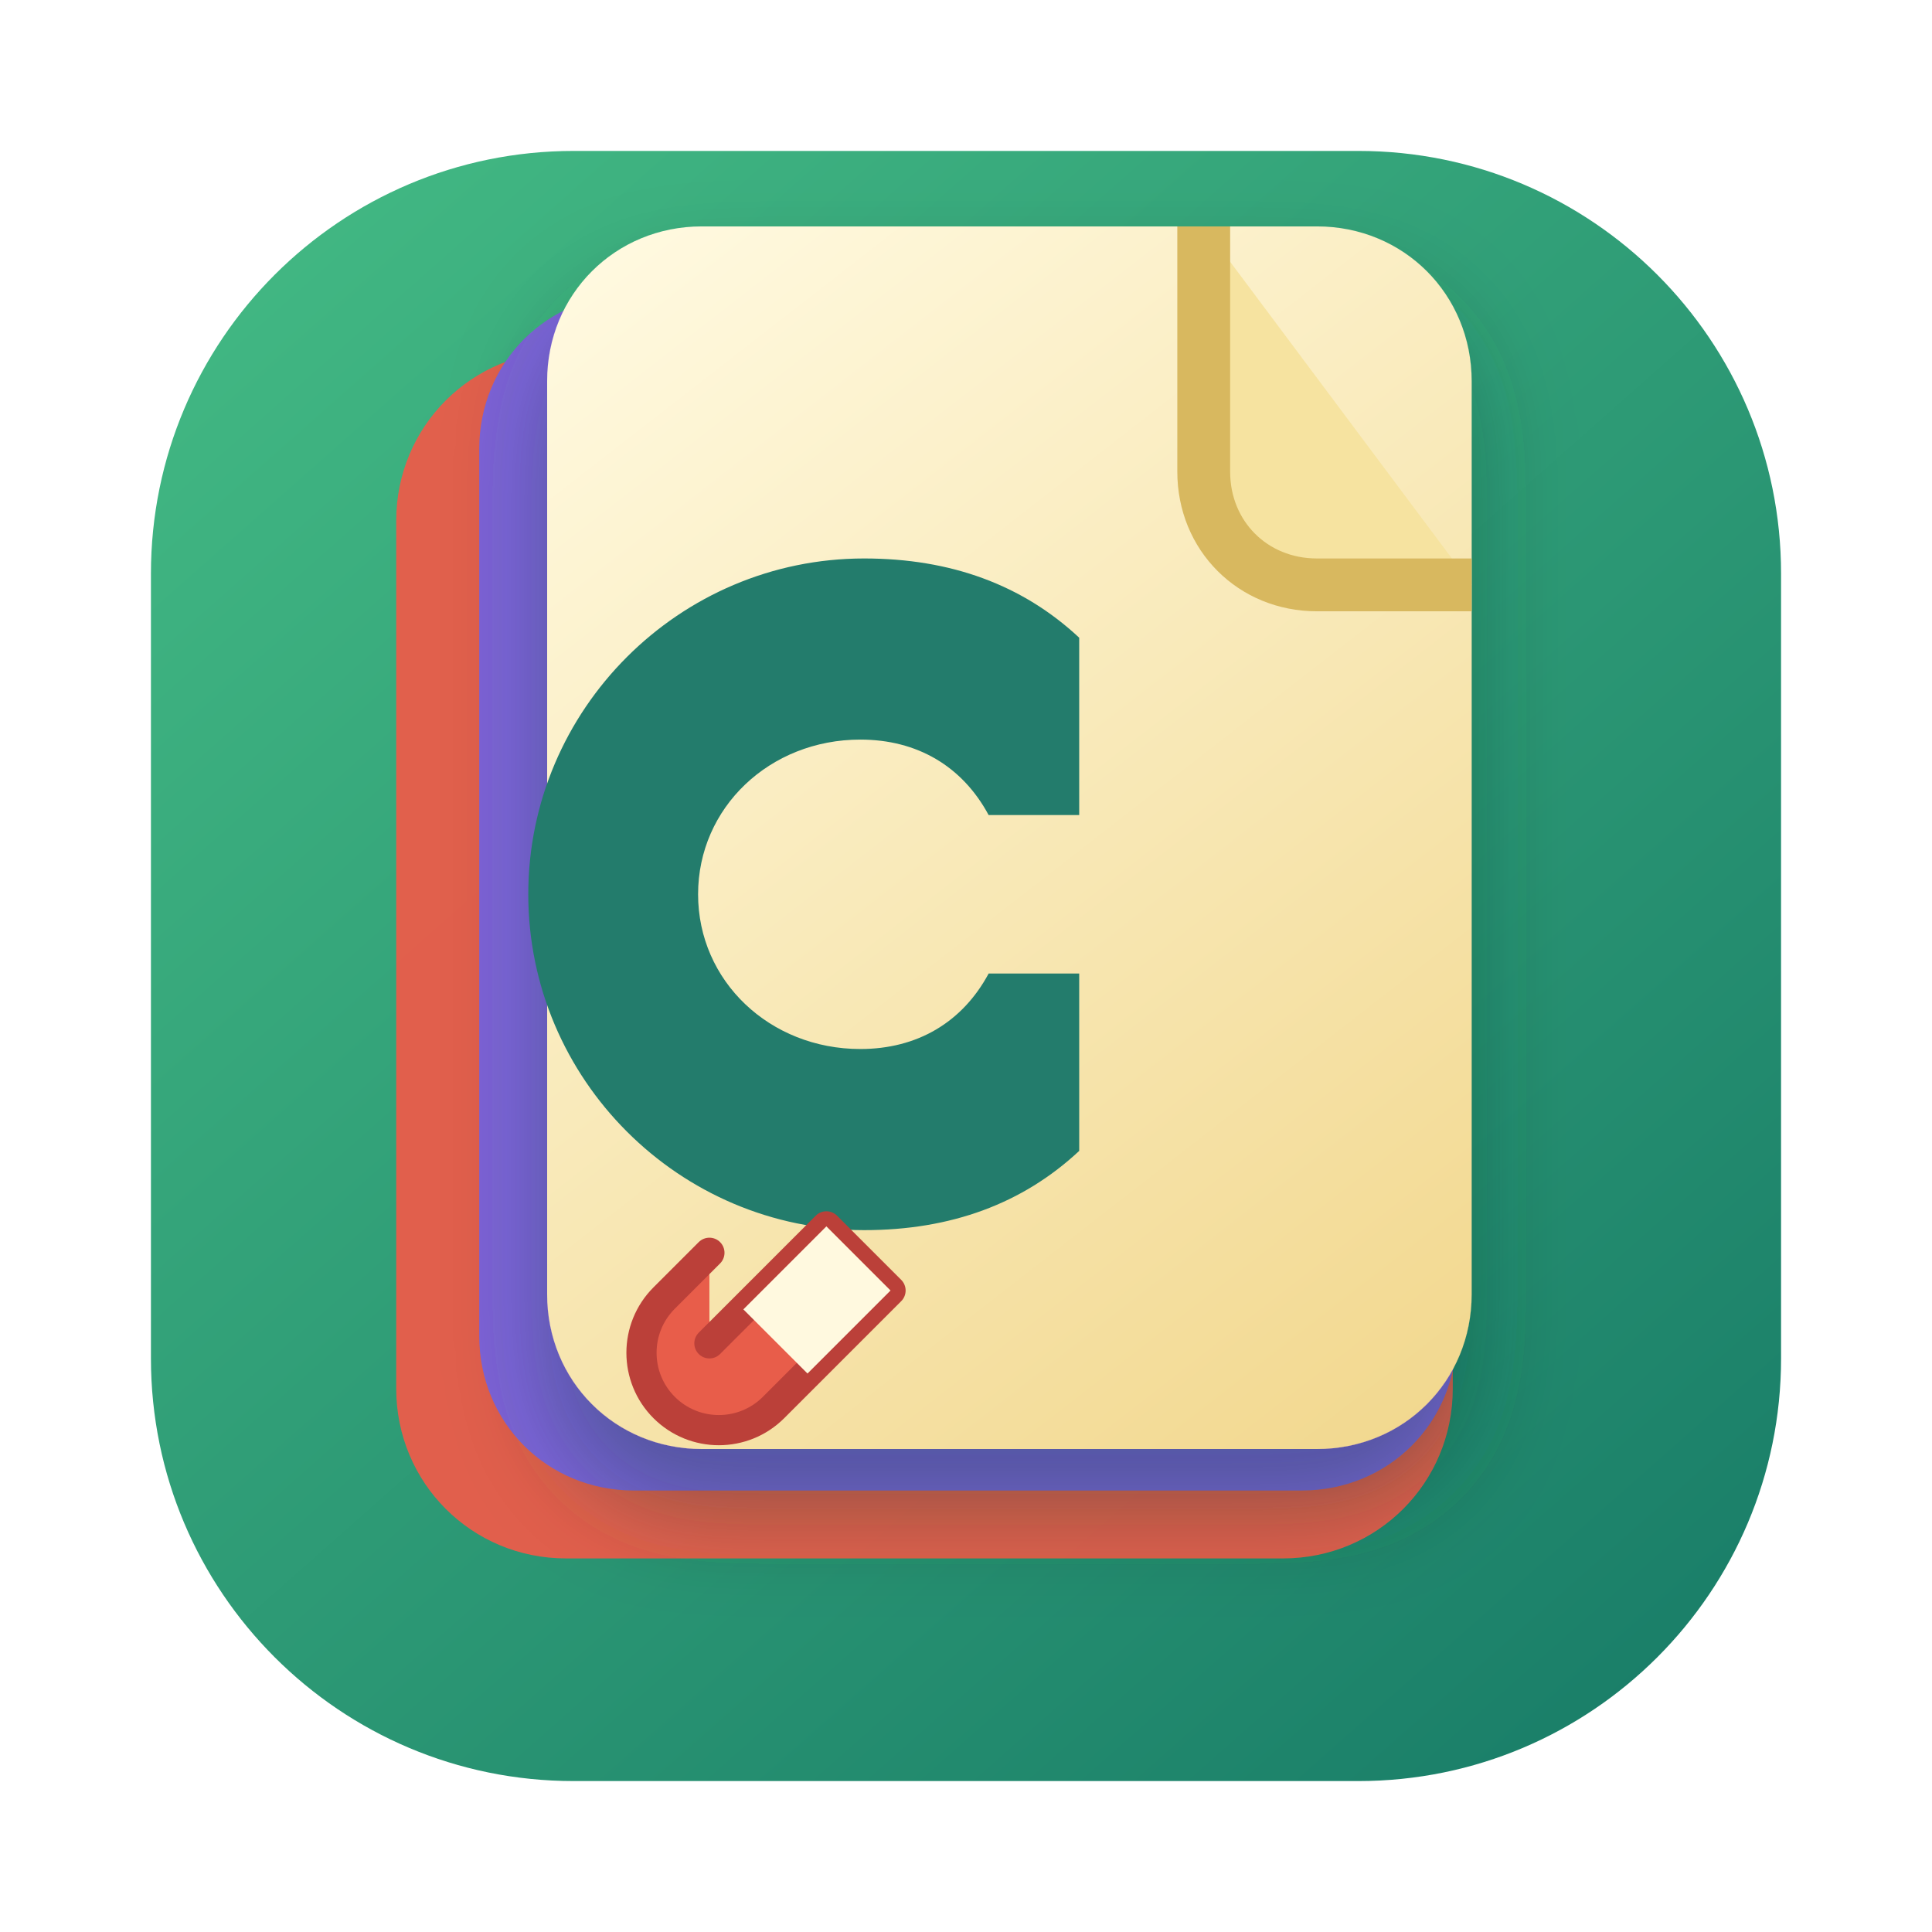
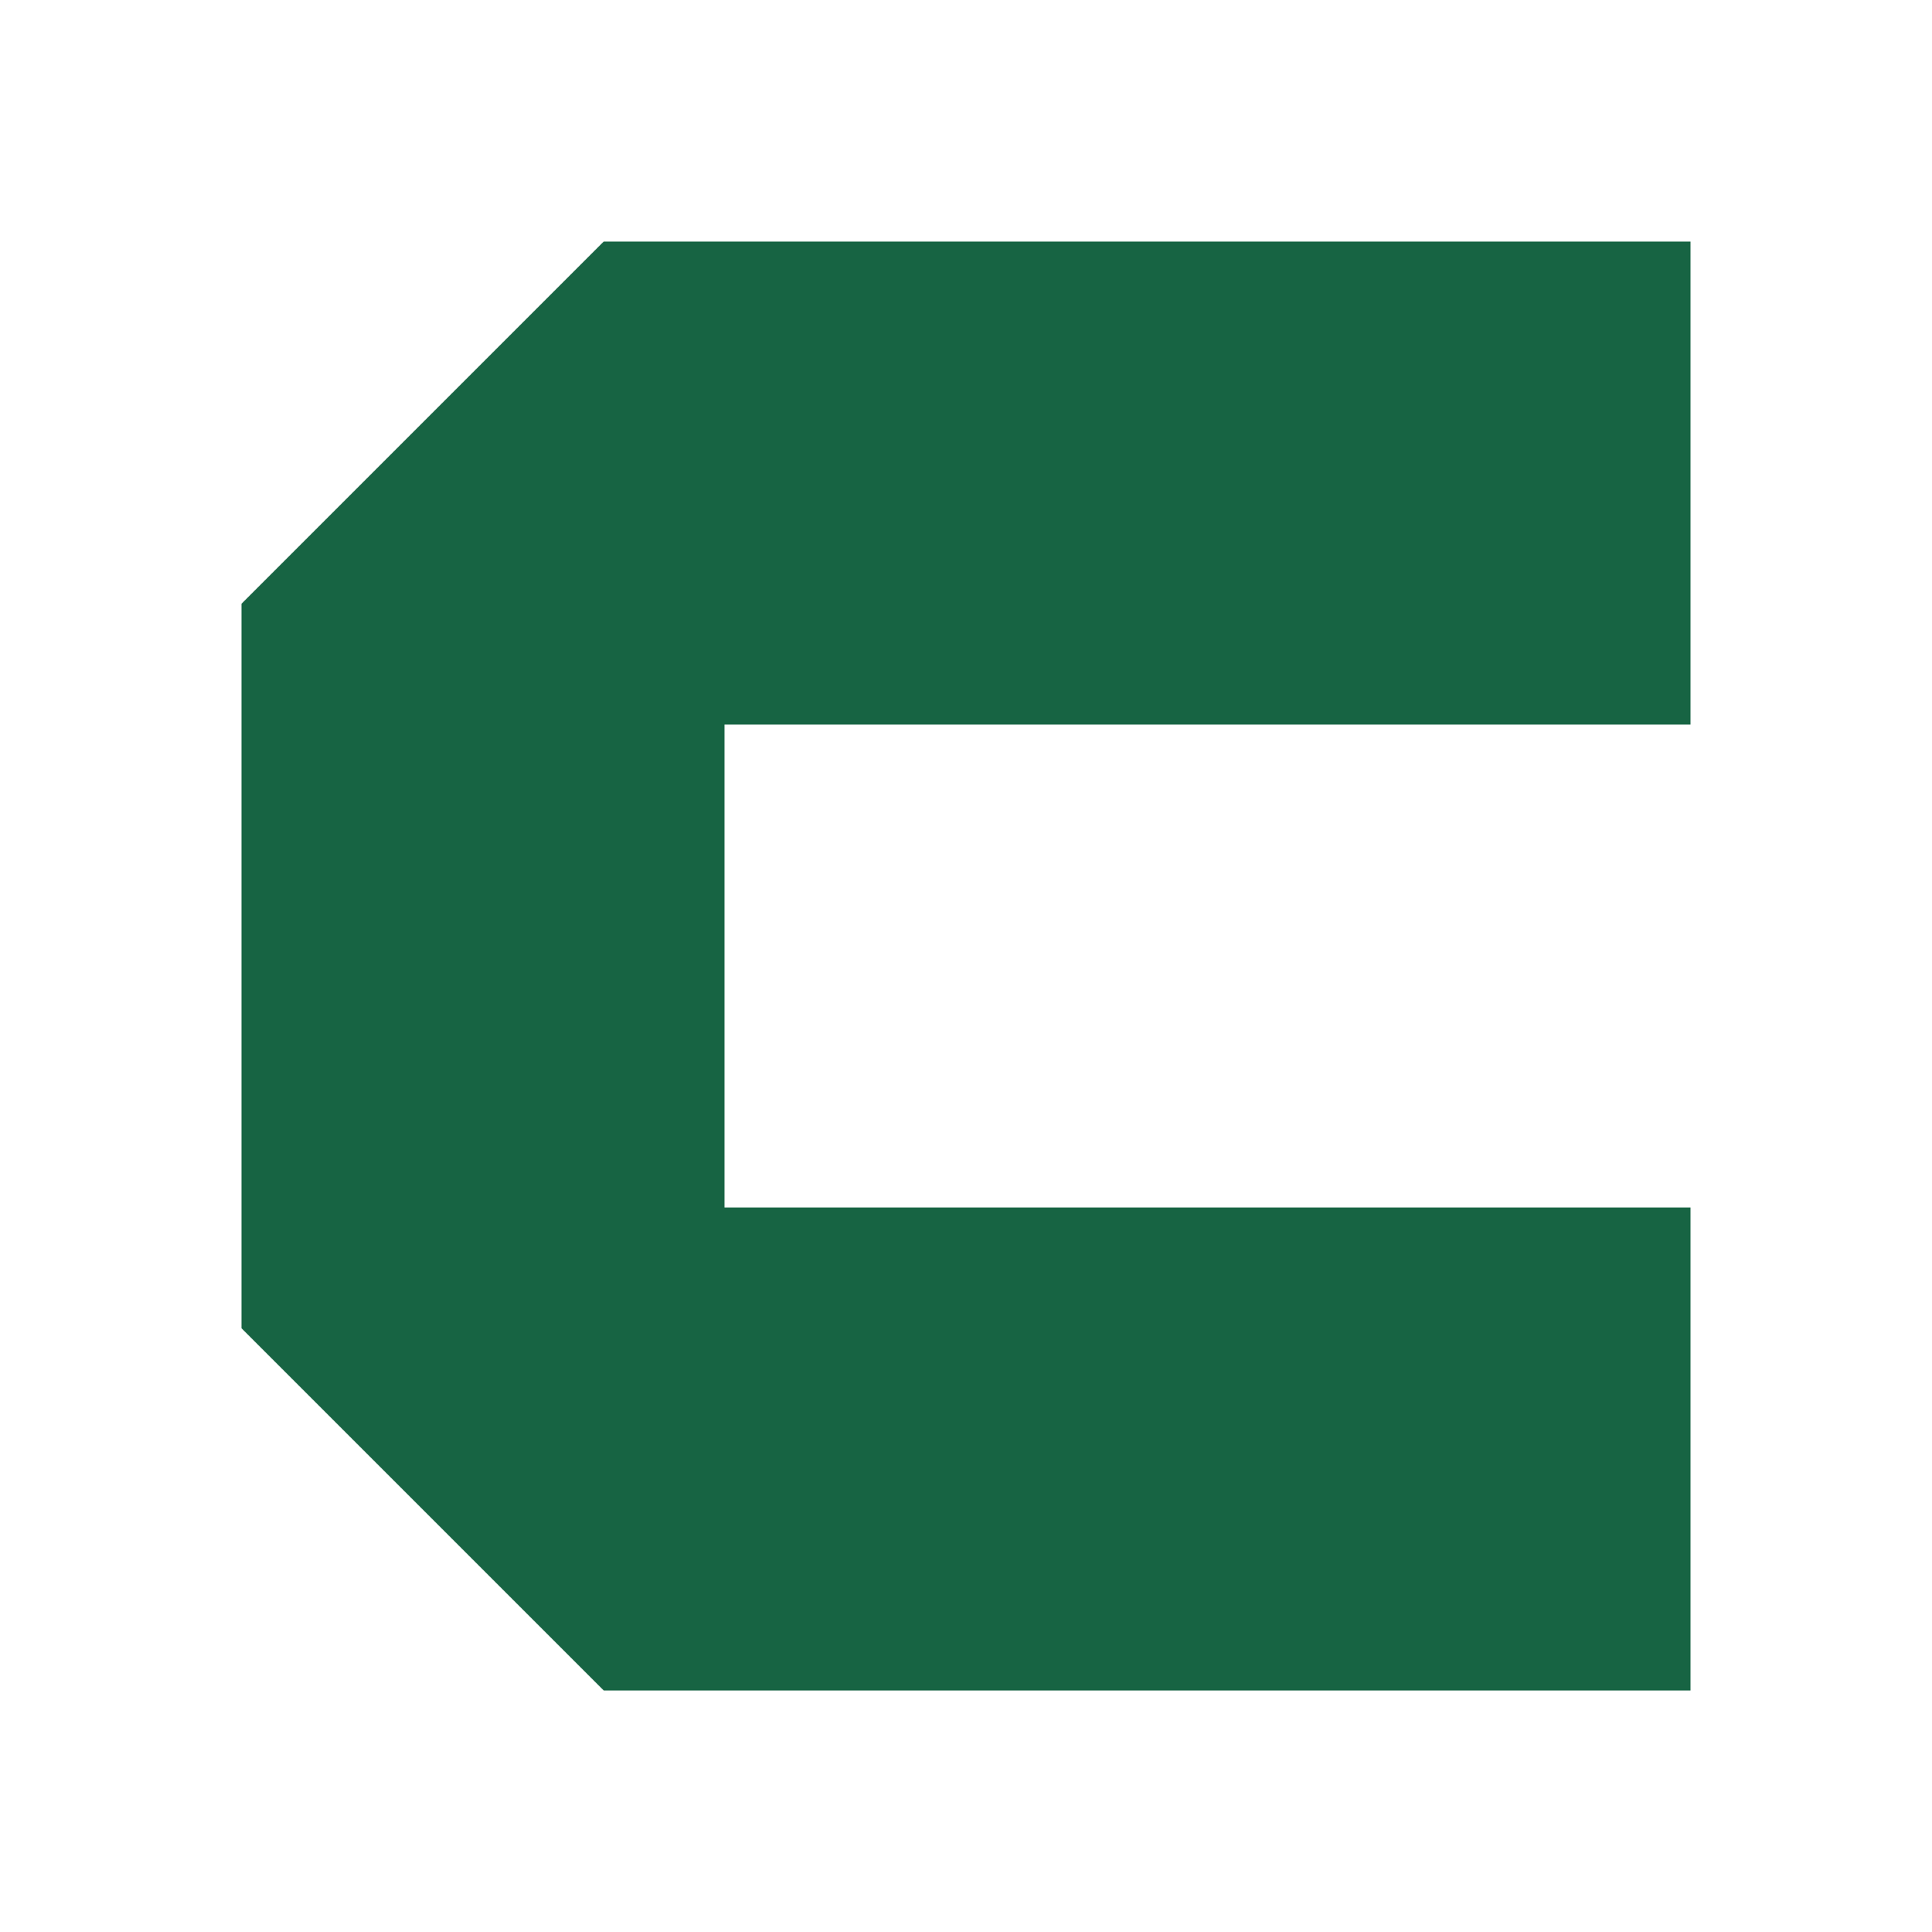
- <svg xmlns="http://www.w3.org/2000/svg" width="512" height="512" viewBox="0 0 512 512">
-   <defs>
-     <linearGradient id="surface" x1="72" y1="52" x2="440" y2="468" gradientUnits="userSpaceOnUse">
-       <stop stop-color="#42b883" />
-       <stop offset="1" stop-color="#197d68" />
-     </linearGradient>
-     <linearGradient id="paper" x1="130" y1="94" x2="375" y2="409" gradientUnits="userSpaceOnUse">
-       <stop stop-color="#fff9df" />
-       <stop offset="1" stop-color="#f1d68a" />
-     </linearGradient>
-     <filter id="shadow" x="-20%" y="-20%" width="140%" height="150%">
-       <feDropShadow dx="0" dy="16" stdDeviation="13" flood-color="#0b3c37" flood-opacity=".34" />
-     </filter>
-   </defs>
-   <rect x="40" y="40" width="432" height="432" rx="112" fill="url(#surface)" />
-   <path d="M105 138c0-25 20-45 45-45h190c25 0 45 20 45 45v230c0 25-20 45-45 45H150c-25 0-45-20-45-45V138Z" fill="#e85d4a" opacity=".96" />
-   <path d="M127 119c0-23 18-41 41-41h177c23 0 41 18 41 41v235c0 23-18 41-41 41H168c-23 0-41-18-41-41V119Z" fill="#7d63d8" />
-   <path d="M145 101c0-23 18-41 41-41h163c23 0 41 18 41 41v242c0 23-18 41-41 41H186c-23 0-41-18-41-41V101Z" fill="url(#paper)" filter="url(#shadow)" />
-   <path d="M319 60v65c0 17 13 30 30 30h41" fill="#f6e3a0" />
-   <path d="M319 60v65c0 17 13 30 30 30h41" fill="none" stroke="#d8b85f" stroke-linejoin="round" stroke-width="14" />
-   <path d="M286 169c-15-14-34-21-57-21-49 0-89 40-89 89s40 89 89 89c23 0 42-7 57-21v-47h-24c-7 13-19 20-34 20-24 0-43-18-43-41s19-41 43-41c15 0 27 7 34 20h24v-47Z" fill="#237c6c" />
-   <path d="m188 356 31-31 17 17-31 31c-8 8-21 8-29 0s-8-21 0-29l12-12" fill="#e85d4a" />
-   <path d="m188 356 31-31 17 17-31 31c-8 8-21 8-29 0s-8-21 0-29l12-12" fill="none" stroke="#bb4039" stroke-linecap="round" stroke-linejoin="round" stroke-width="8" />
-   <path d="m219 325 17 17-22 22-17-17z" fill="#fff9df" />
+ <svg xmlns="http://www.w3.org/2000/svg" width="16" height="16" viewBox="0 0 16 16">
+   <style>path{fill:#176443}@media(prefers-color-scheme:dark){path{fill:#8ff0a4}}</style>
+   <path fill="#176443" d="M5 2H14V6H6V10H14V14H5L2 11V5Z" />
</svg>
